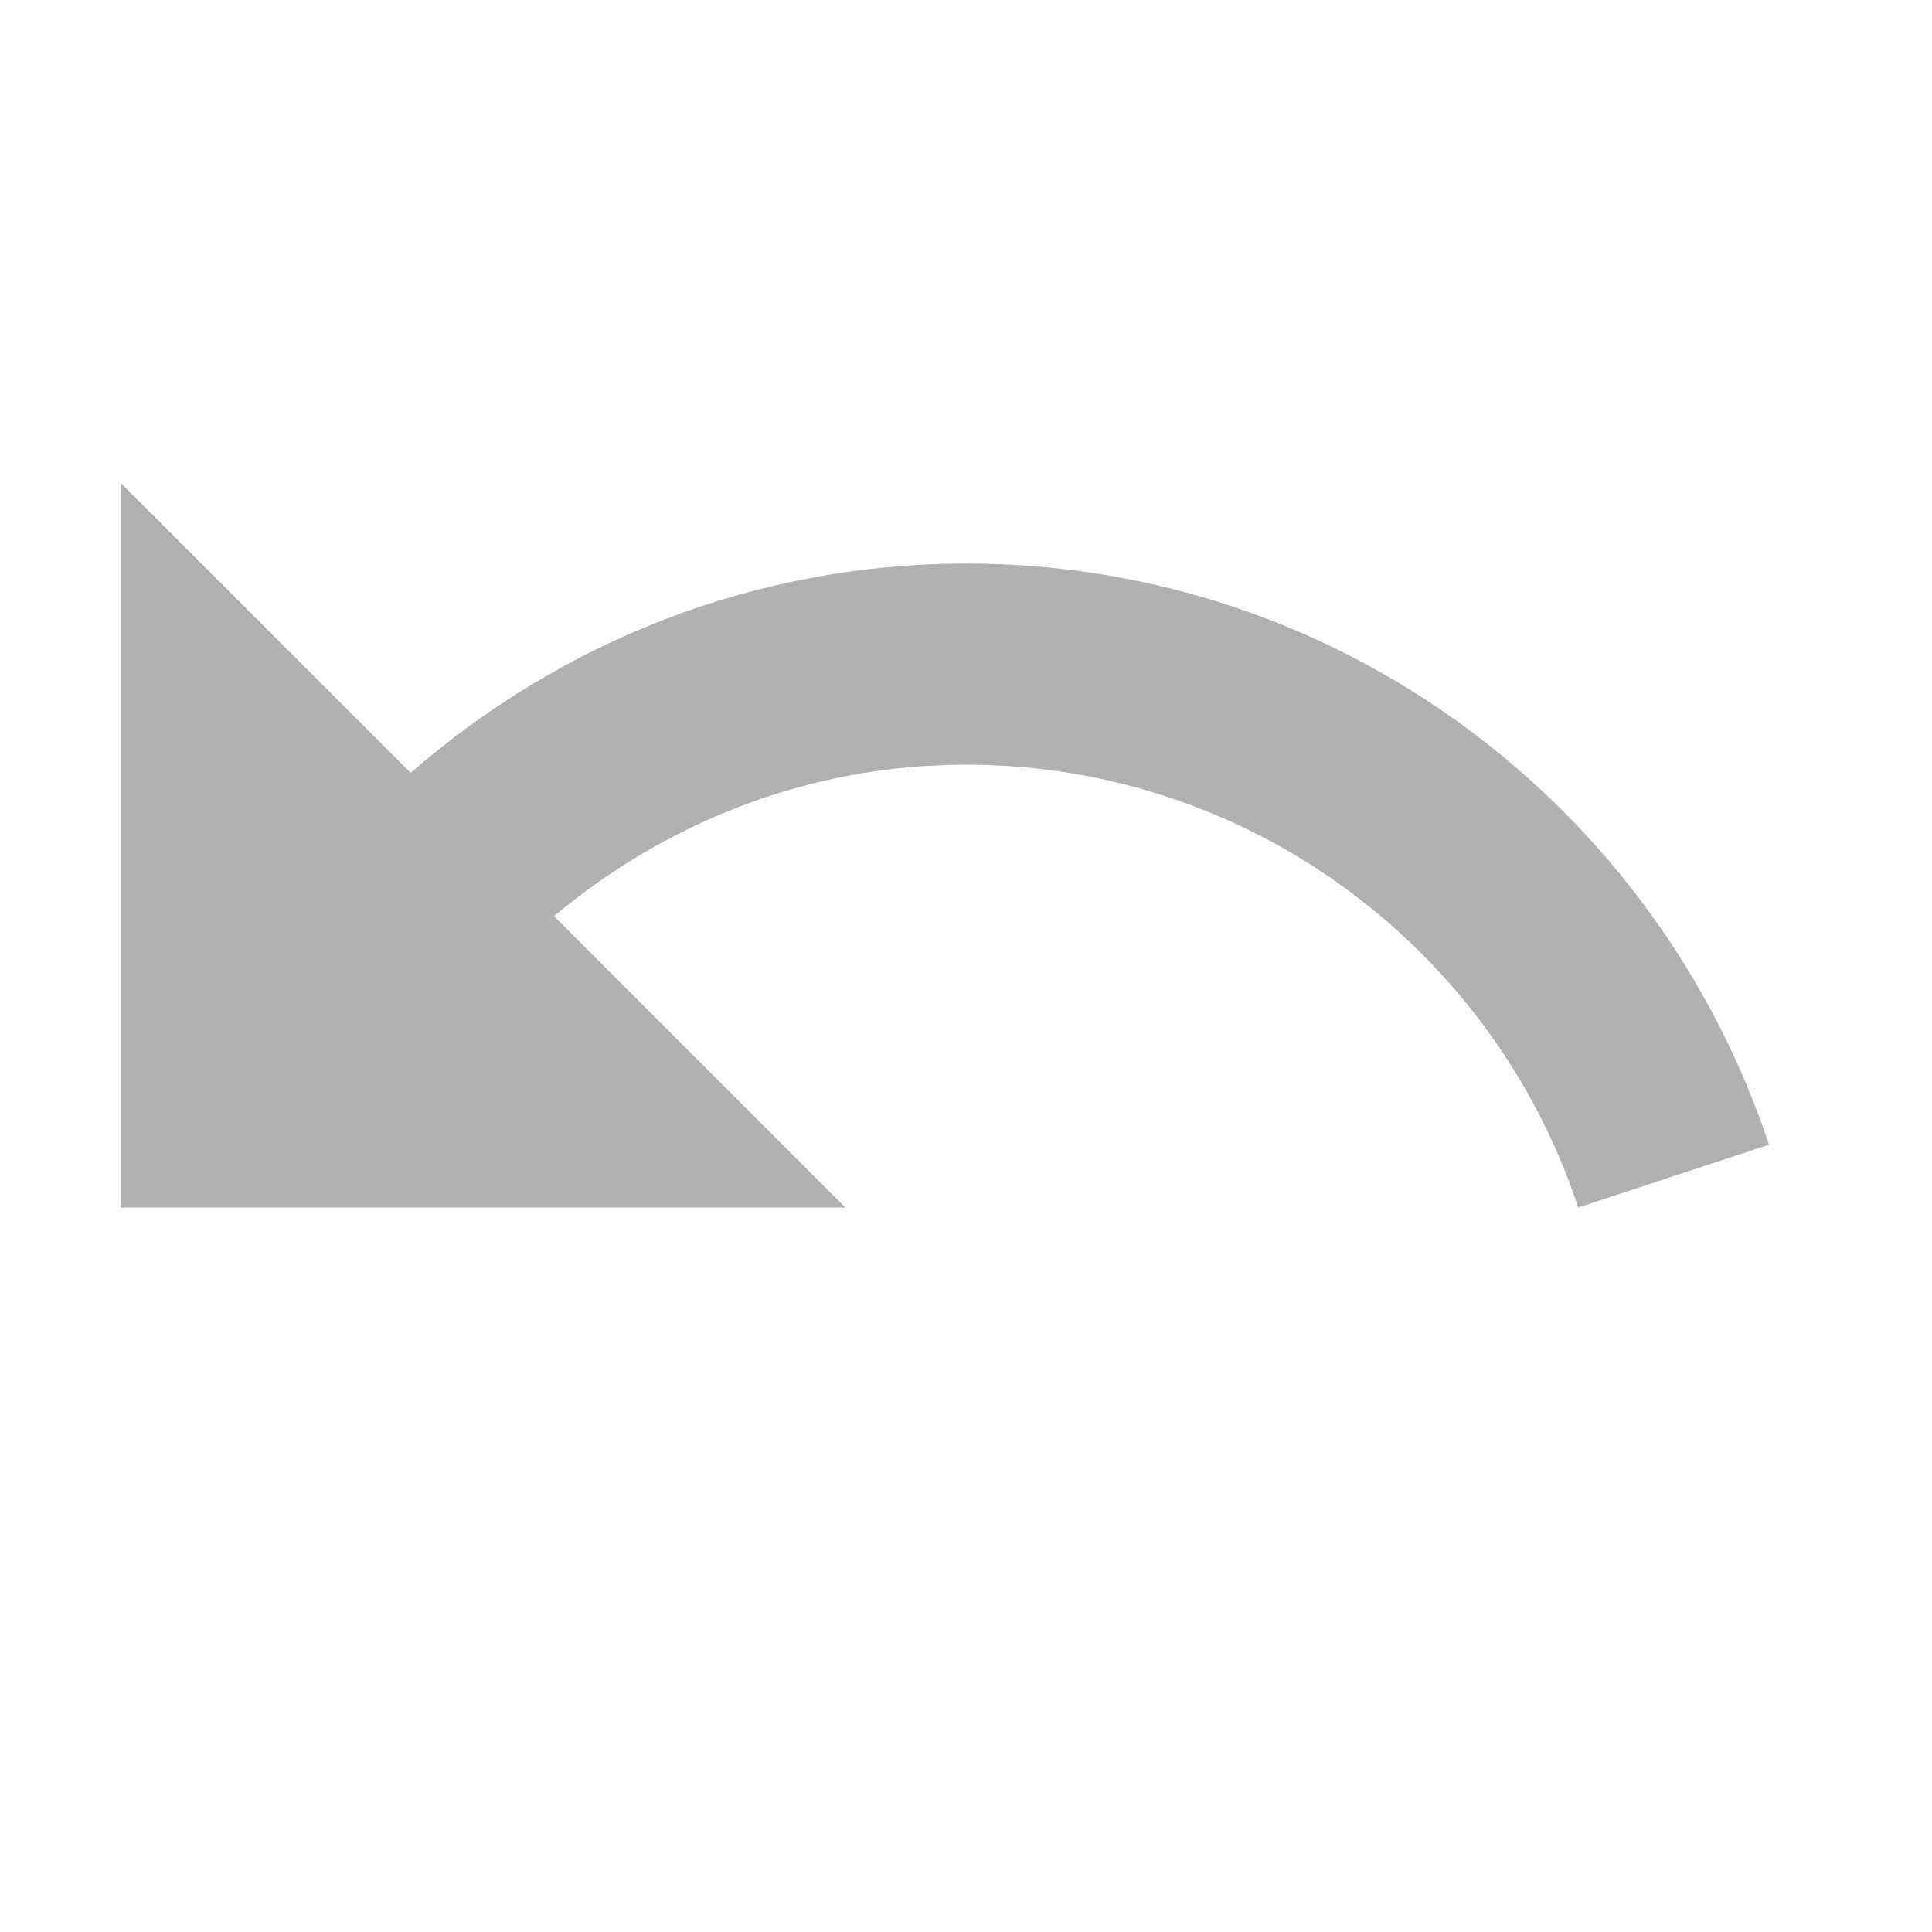
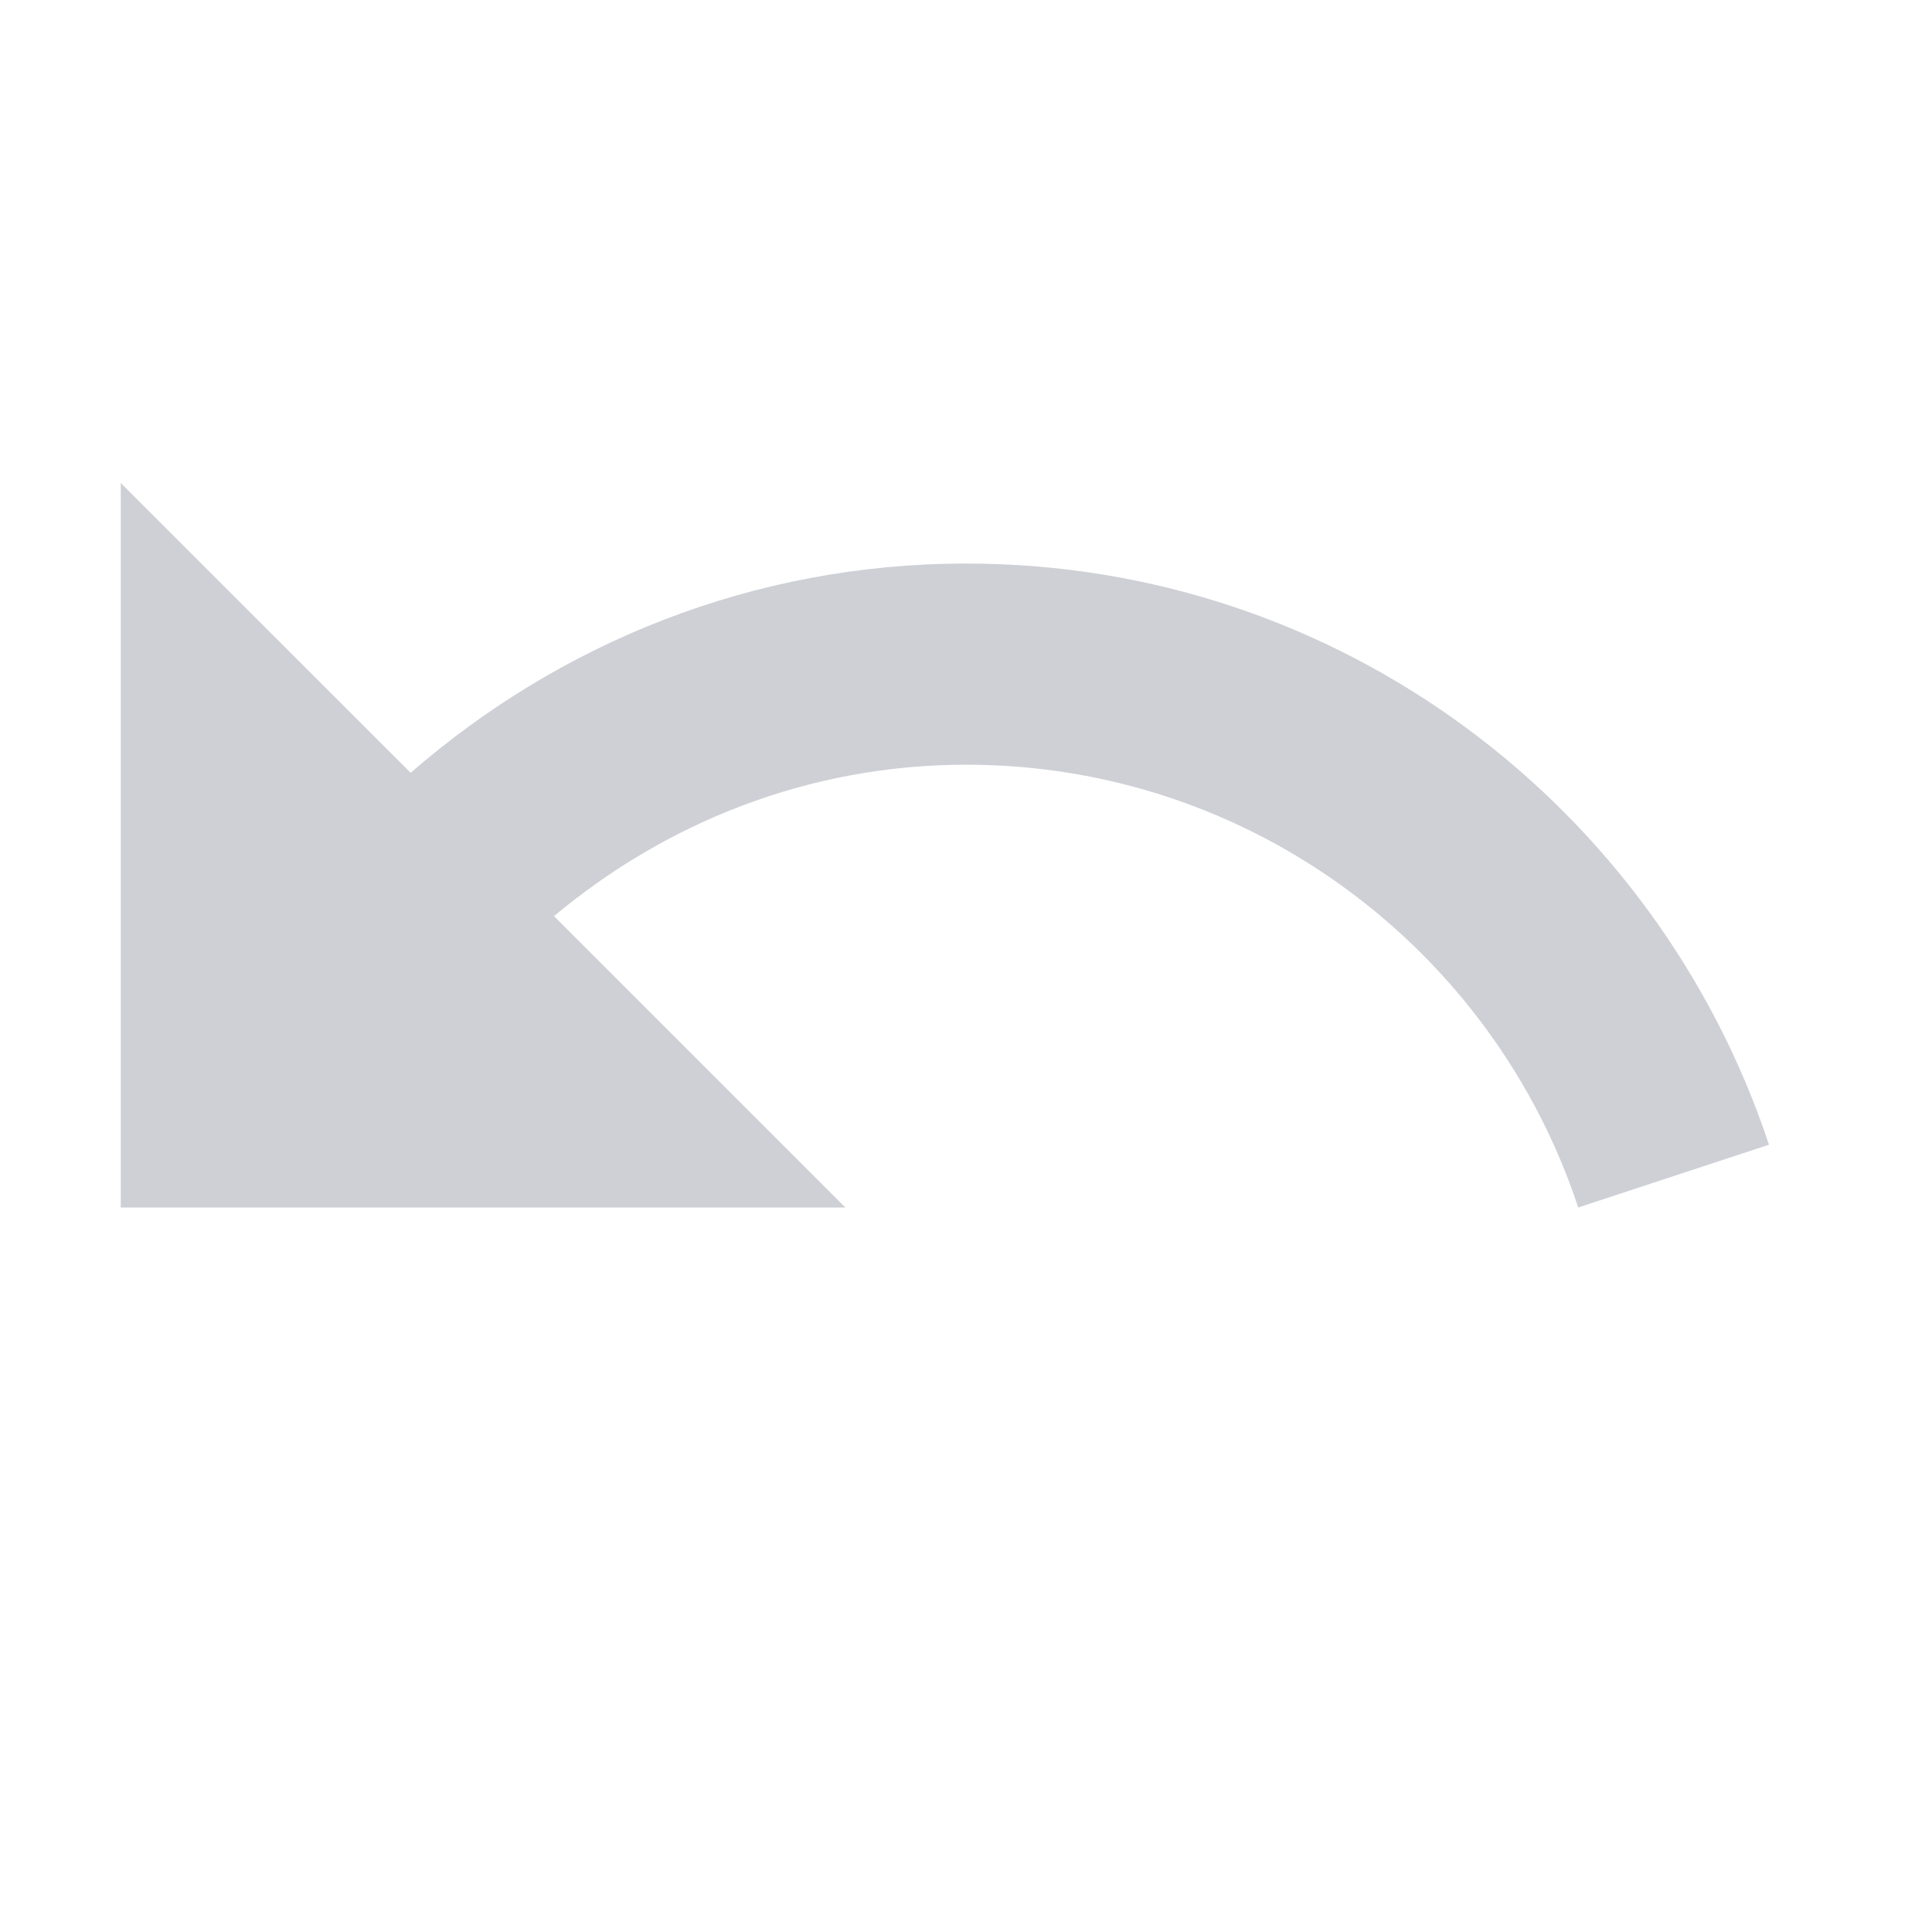
<svg xmlns="http://www.w3.org/2000/svg" width="16" height="16" viewBox="0 0 16 16">
-   <path fill="#AFB1B3" d="M8.002,4.667 C6.235,4.667 4.634,5.327 3.401,6.4 L1,4 L1,10 L7.001,10 L4.588,7.587 C5.514,6.813 6.695,6.333 8.002,6.333 C10.362,6.333 12.369,7.873 13.07,10 L14.65,9.48 C13.723,6.687 11.102,4.667 8.002,4.667 Z" />
+   <path fill="#CED0D6" d="M8.002,4.667 C6.235,4.667 4.634,5.327 3.401,6.4 L1,4 L1,10 L7.001,10 L4.588,7.587 C5.514,6.813 6.695,6.333 8.002,6.333 C10.362,6.333 12.369,7.873 13.07,10 L14.65,9.48 C13.723,6.687 11.102,4.667 8.002,4.667 Z" />
</svg>
